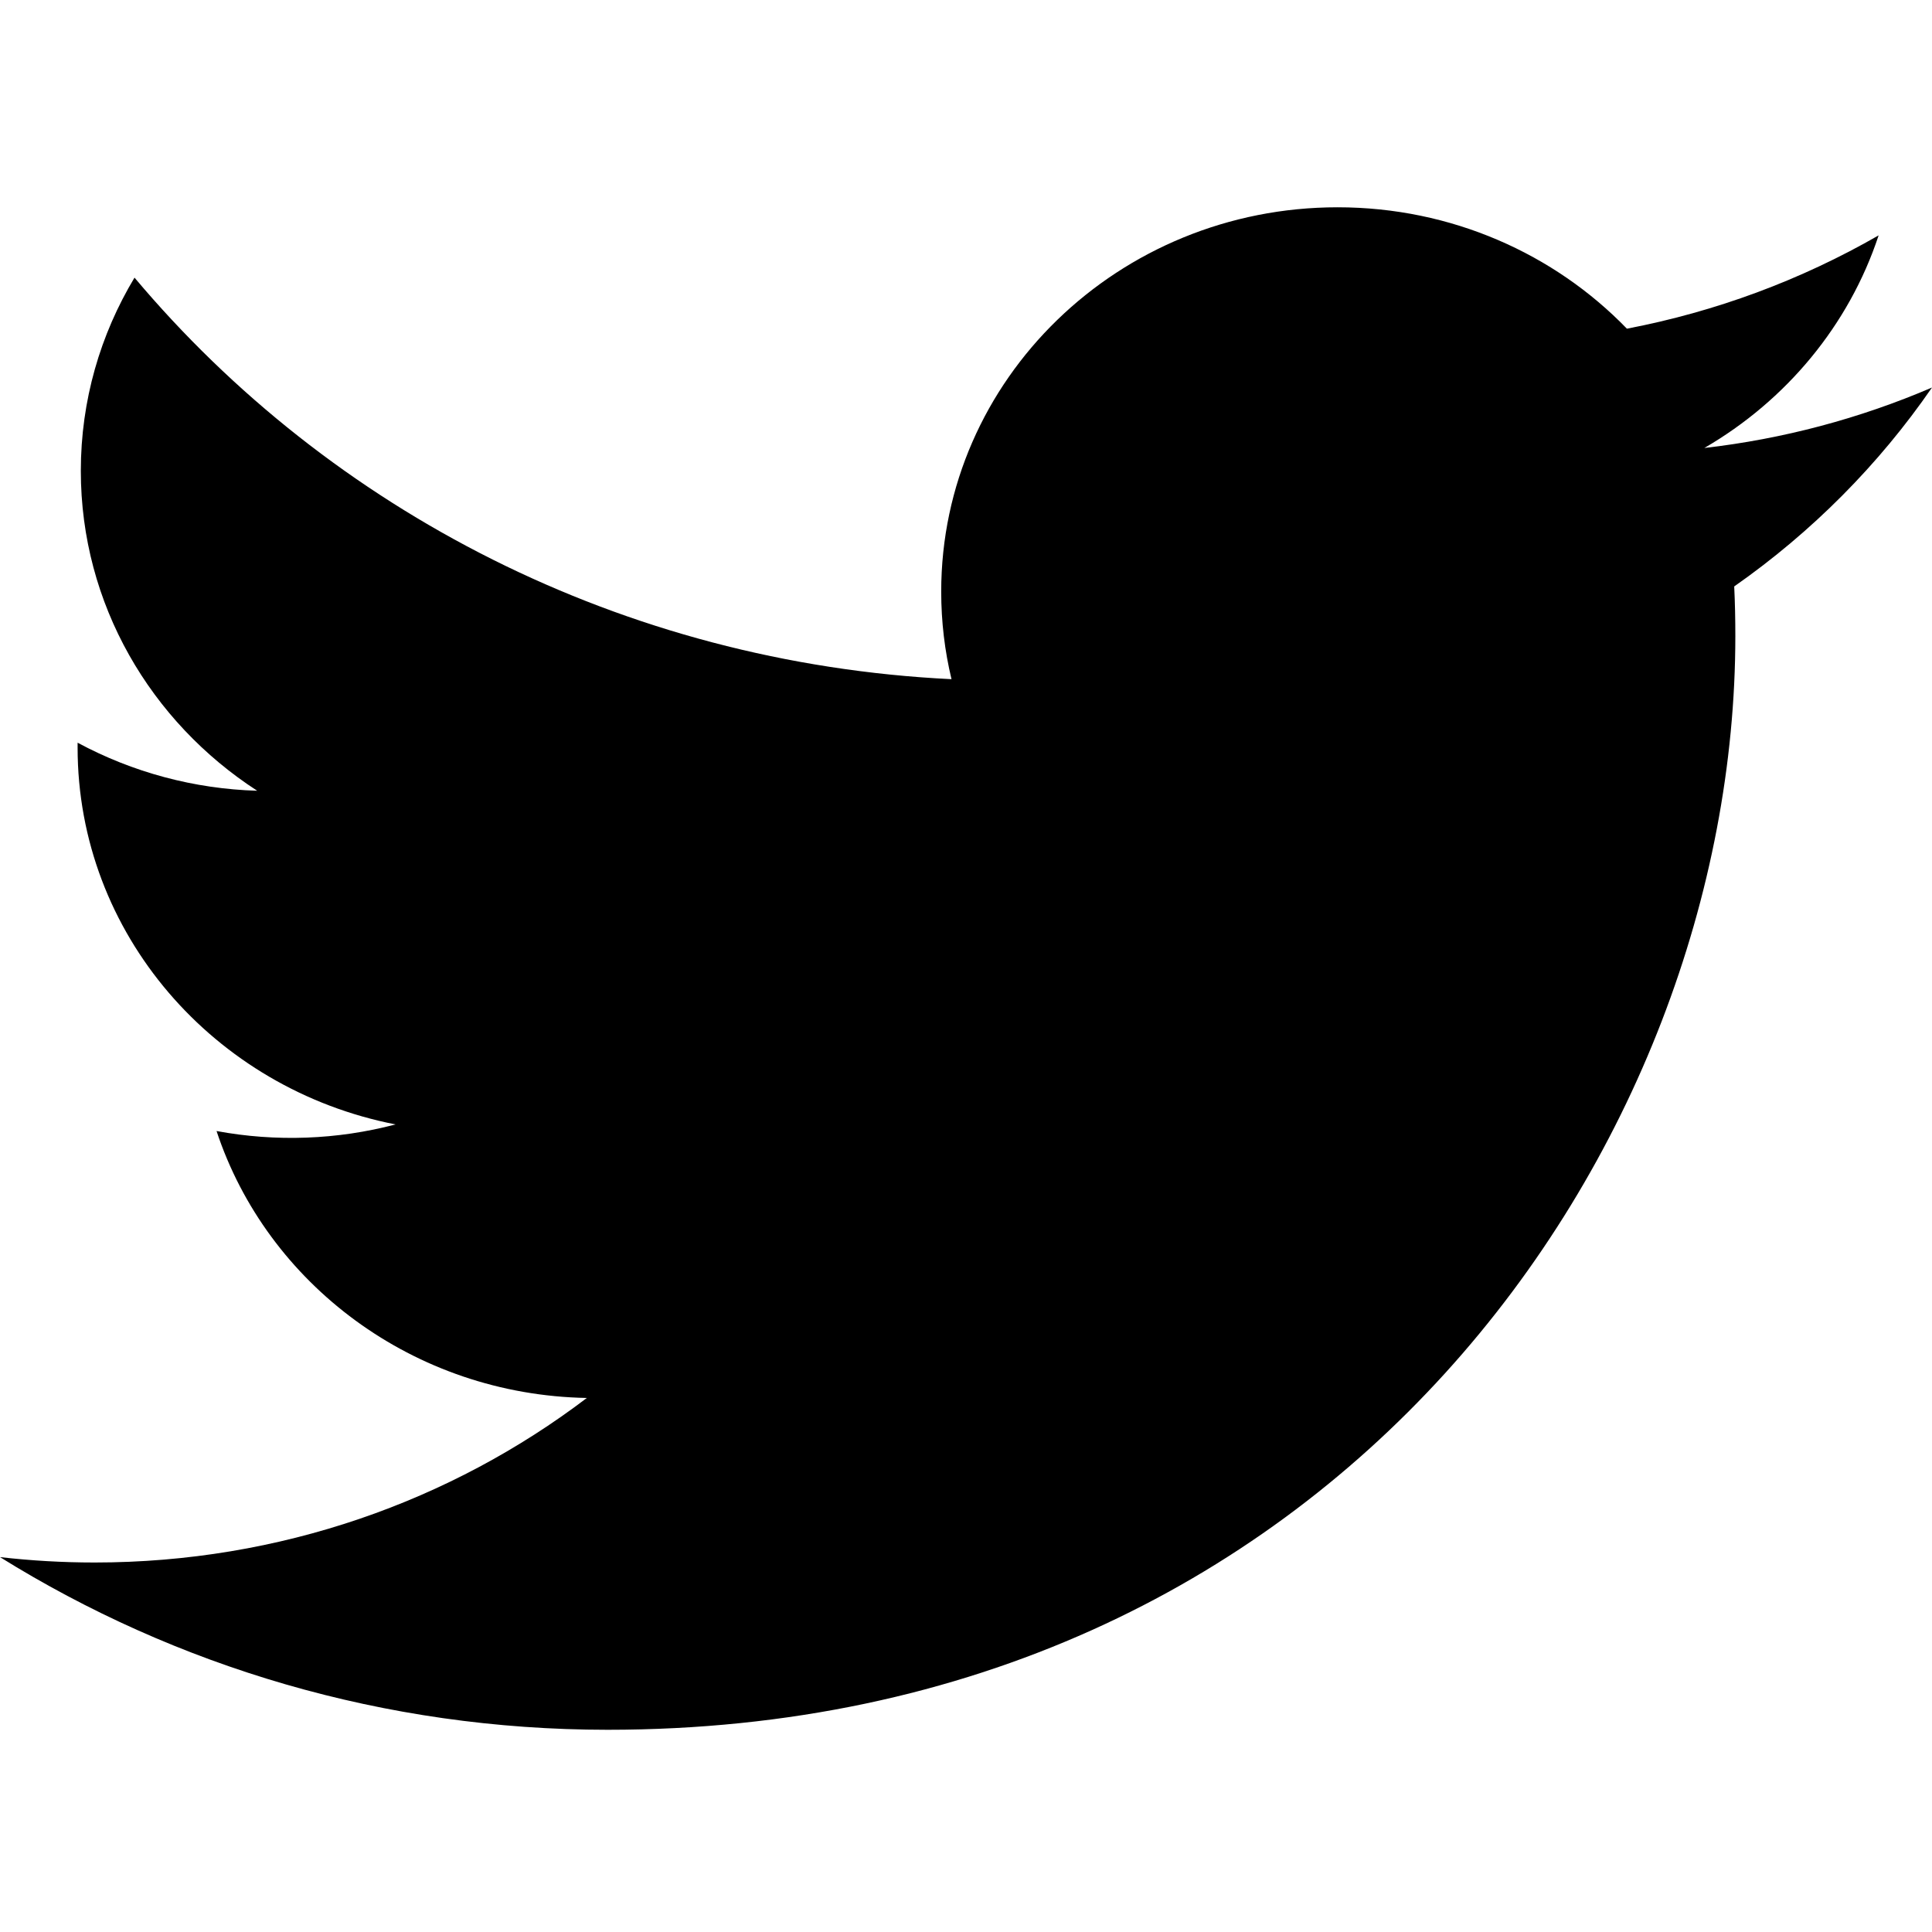
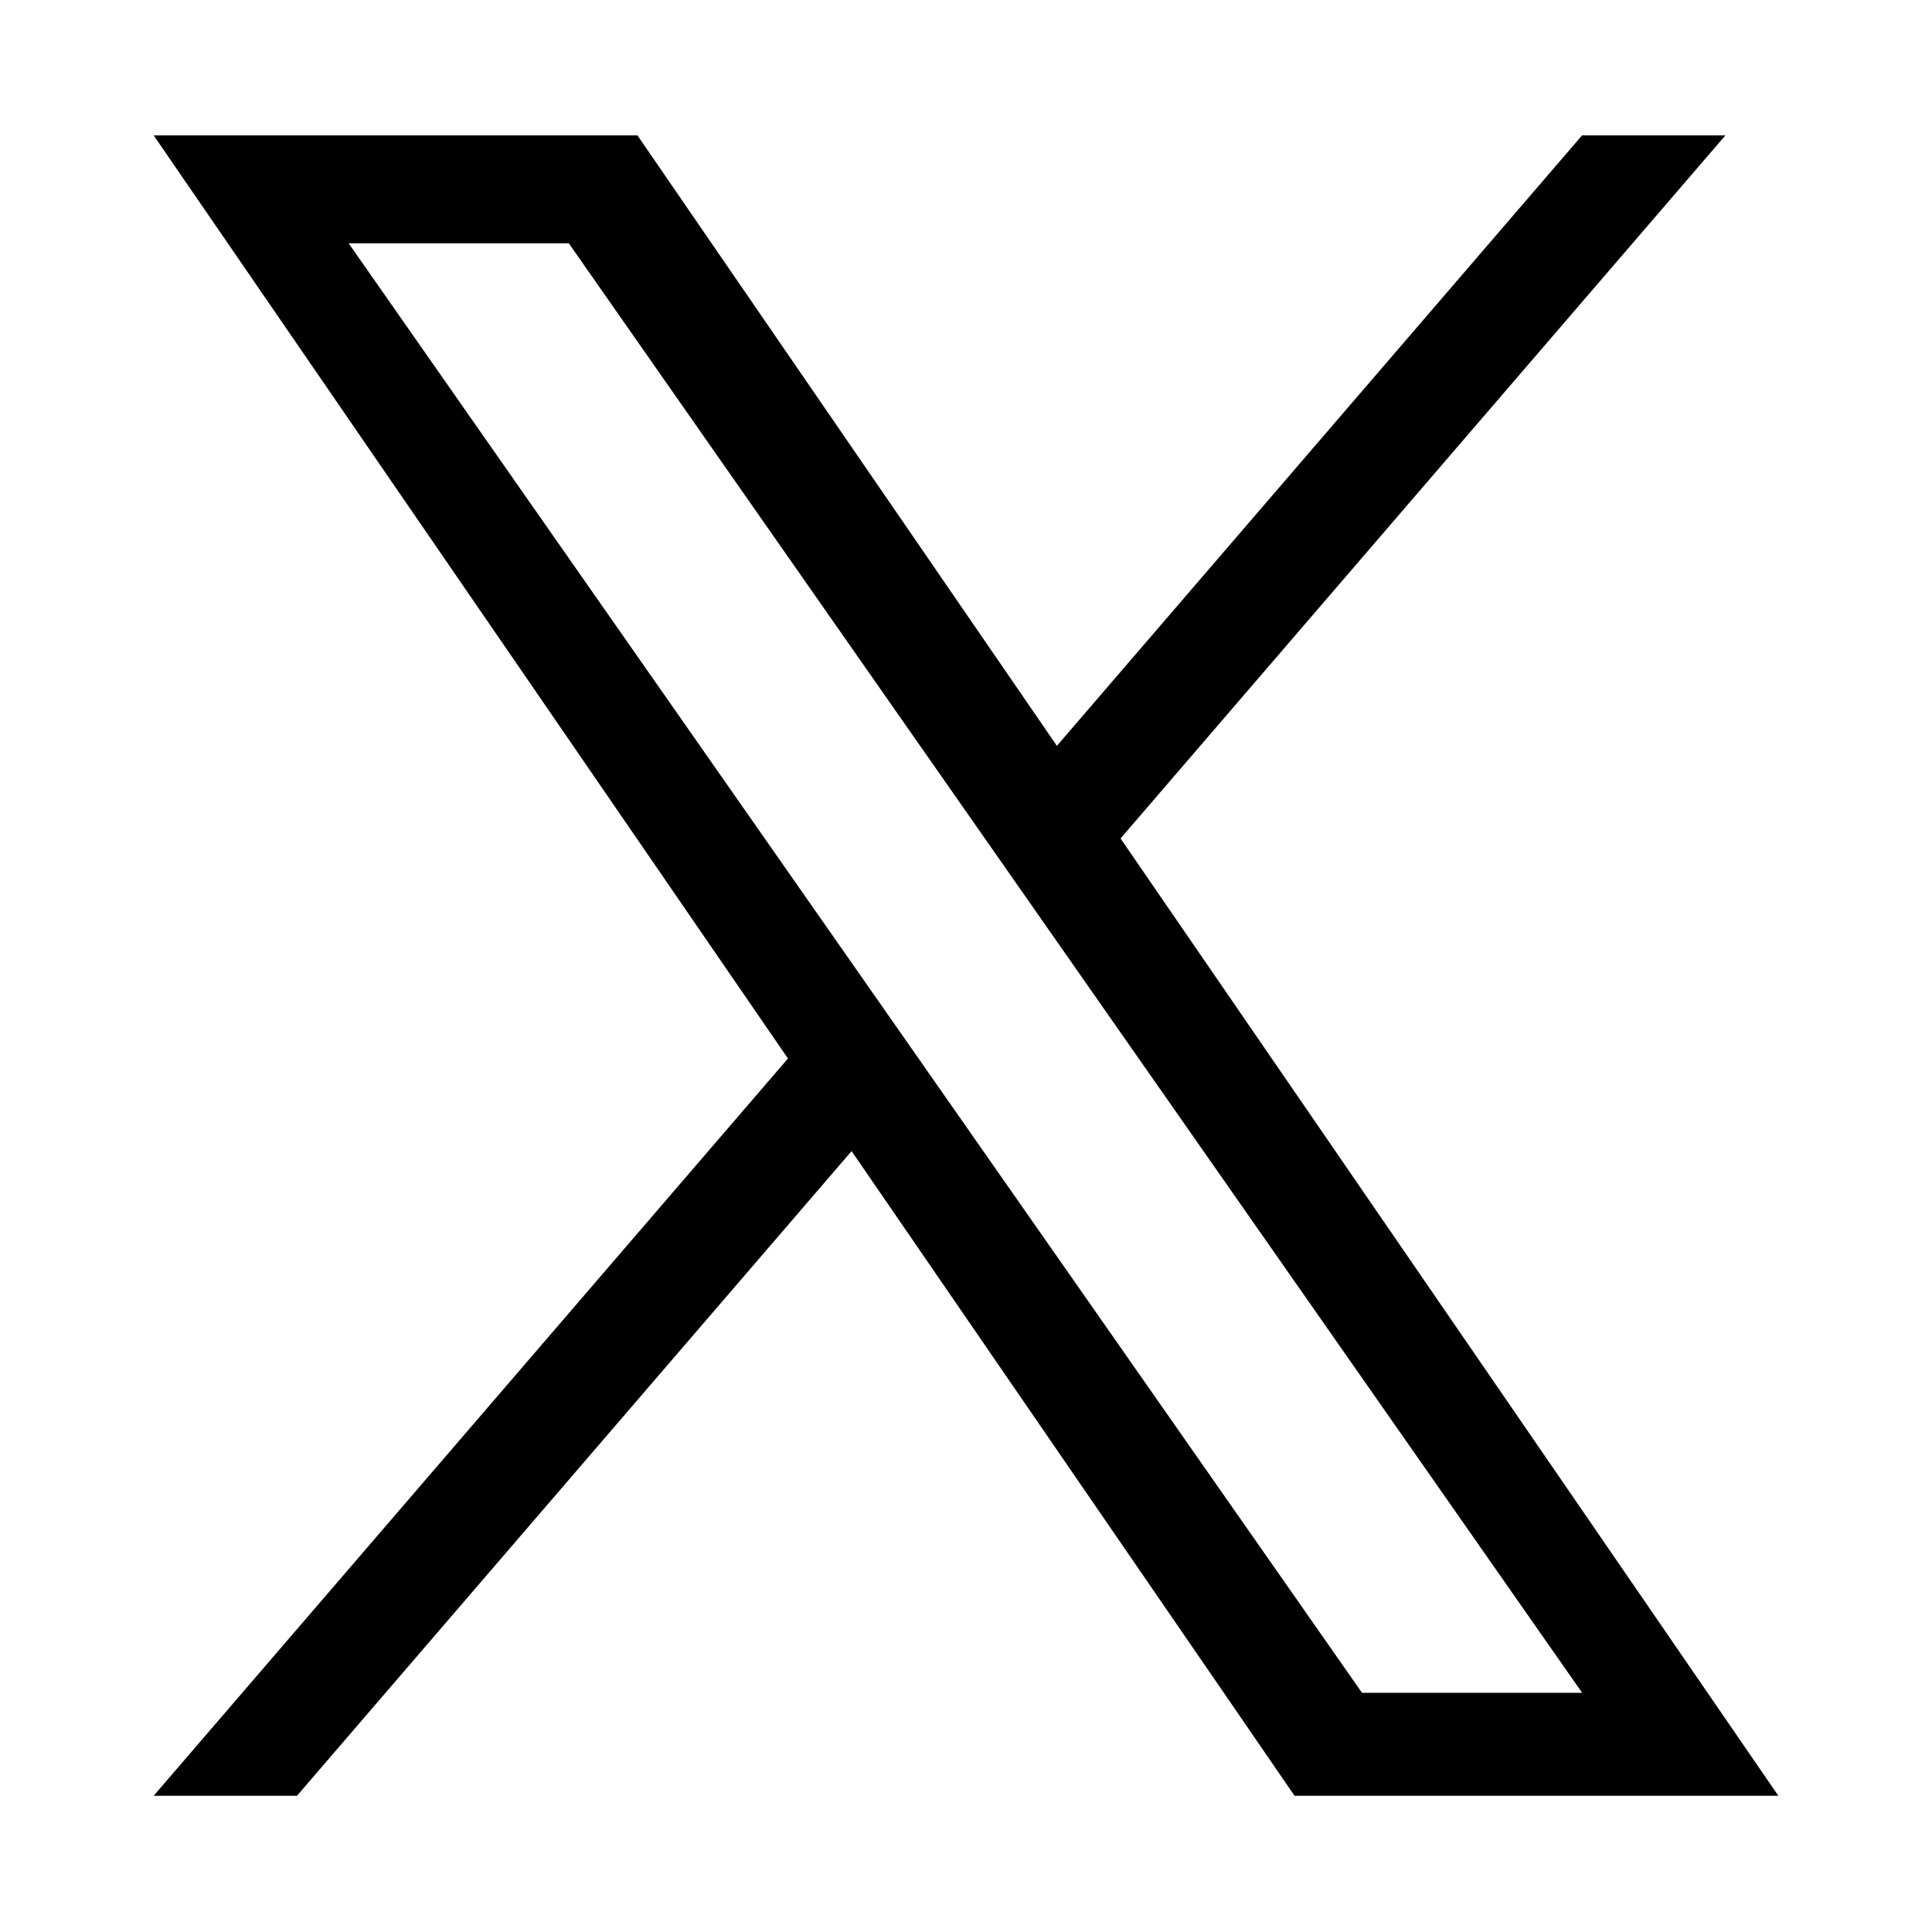
- <svg xmlns="http://www.w3.org/2000/svg" viewBox="0 0 24 24" fill="none" width="24" height="24">
-   <g clip-path="url(#clip0_415_1465)">
-     <path d="M24 4.814C23.101 5.2 22.148 5.453 21.172 5.565C22.189 4.975 22.969 4.039 23.337 2.924C22.37 3.48 21.313 3.872 20.21 4.083C19.312 3.155 18.032 2.575 16.616 2.575C13.897 2.575 11.692 4.713 11.692 7.349C11.692 7.724 11.736 8.088 11.82 8.437C7.727 8.238 4.099 6.337 1.671 3.449C1.247 4.154 1.004 4.974 1.004 5.849C1.004 7.506 1.873 8.967 3.195 9.823C2.413 9.8 1.648 9.595 0.964 9.226C0.964 9.246 0.964 9.266 0.964 9.286C0.964 11.599 2.661 13.529 4.914 13.968C4.189 14.159 3.428 14.187 2.69 14.05C3.317 15.947 5.135 17.327 7.29 17.366C5.605 18.646 3.481 19.41 1.175 19.41C0.777 19.41 0.385 19.387 0 19.343C2.179 20.698 4.767 21.488 7.548 21.488C16.605 21.488 21.557 14.212 21.557 7.903C21.557 7.696 21.553 7.49 21.543 7.285C22.507 6.61 23.339 5.773 24 4.814Z" fill="currentColor" />
-   </g>
+ <svg id="twitter-x" width="24" height="24" viewBox="-100 -100 1400 1427">
+   <path d="M714.163 519.284 1160.89 0h-105.86L667.137 450.887 357.328 0H0l468.492 681.821L0 1226.37h105.866l409.625-476.152 327.181 476.152H1200L714.137 519.284h.026ZM569.165 687.828l-47.468-67.894-377.686-540.24h162.604l304.797 435.991 47.468 67.894 396.2 566.721H892.476L569.165 687.854v-.026Z" fill="currentColor" />
</svg>
